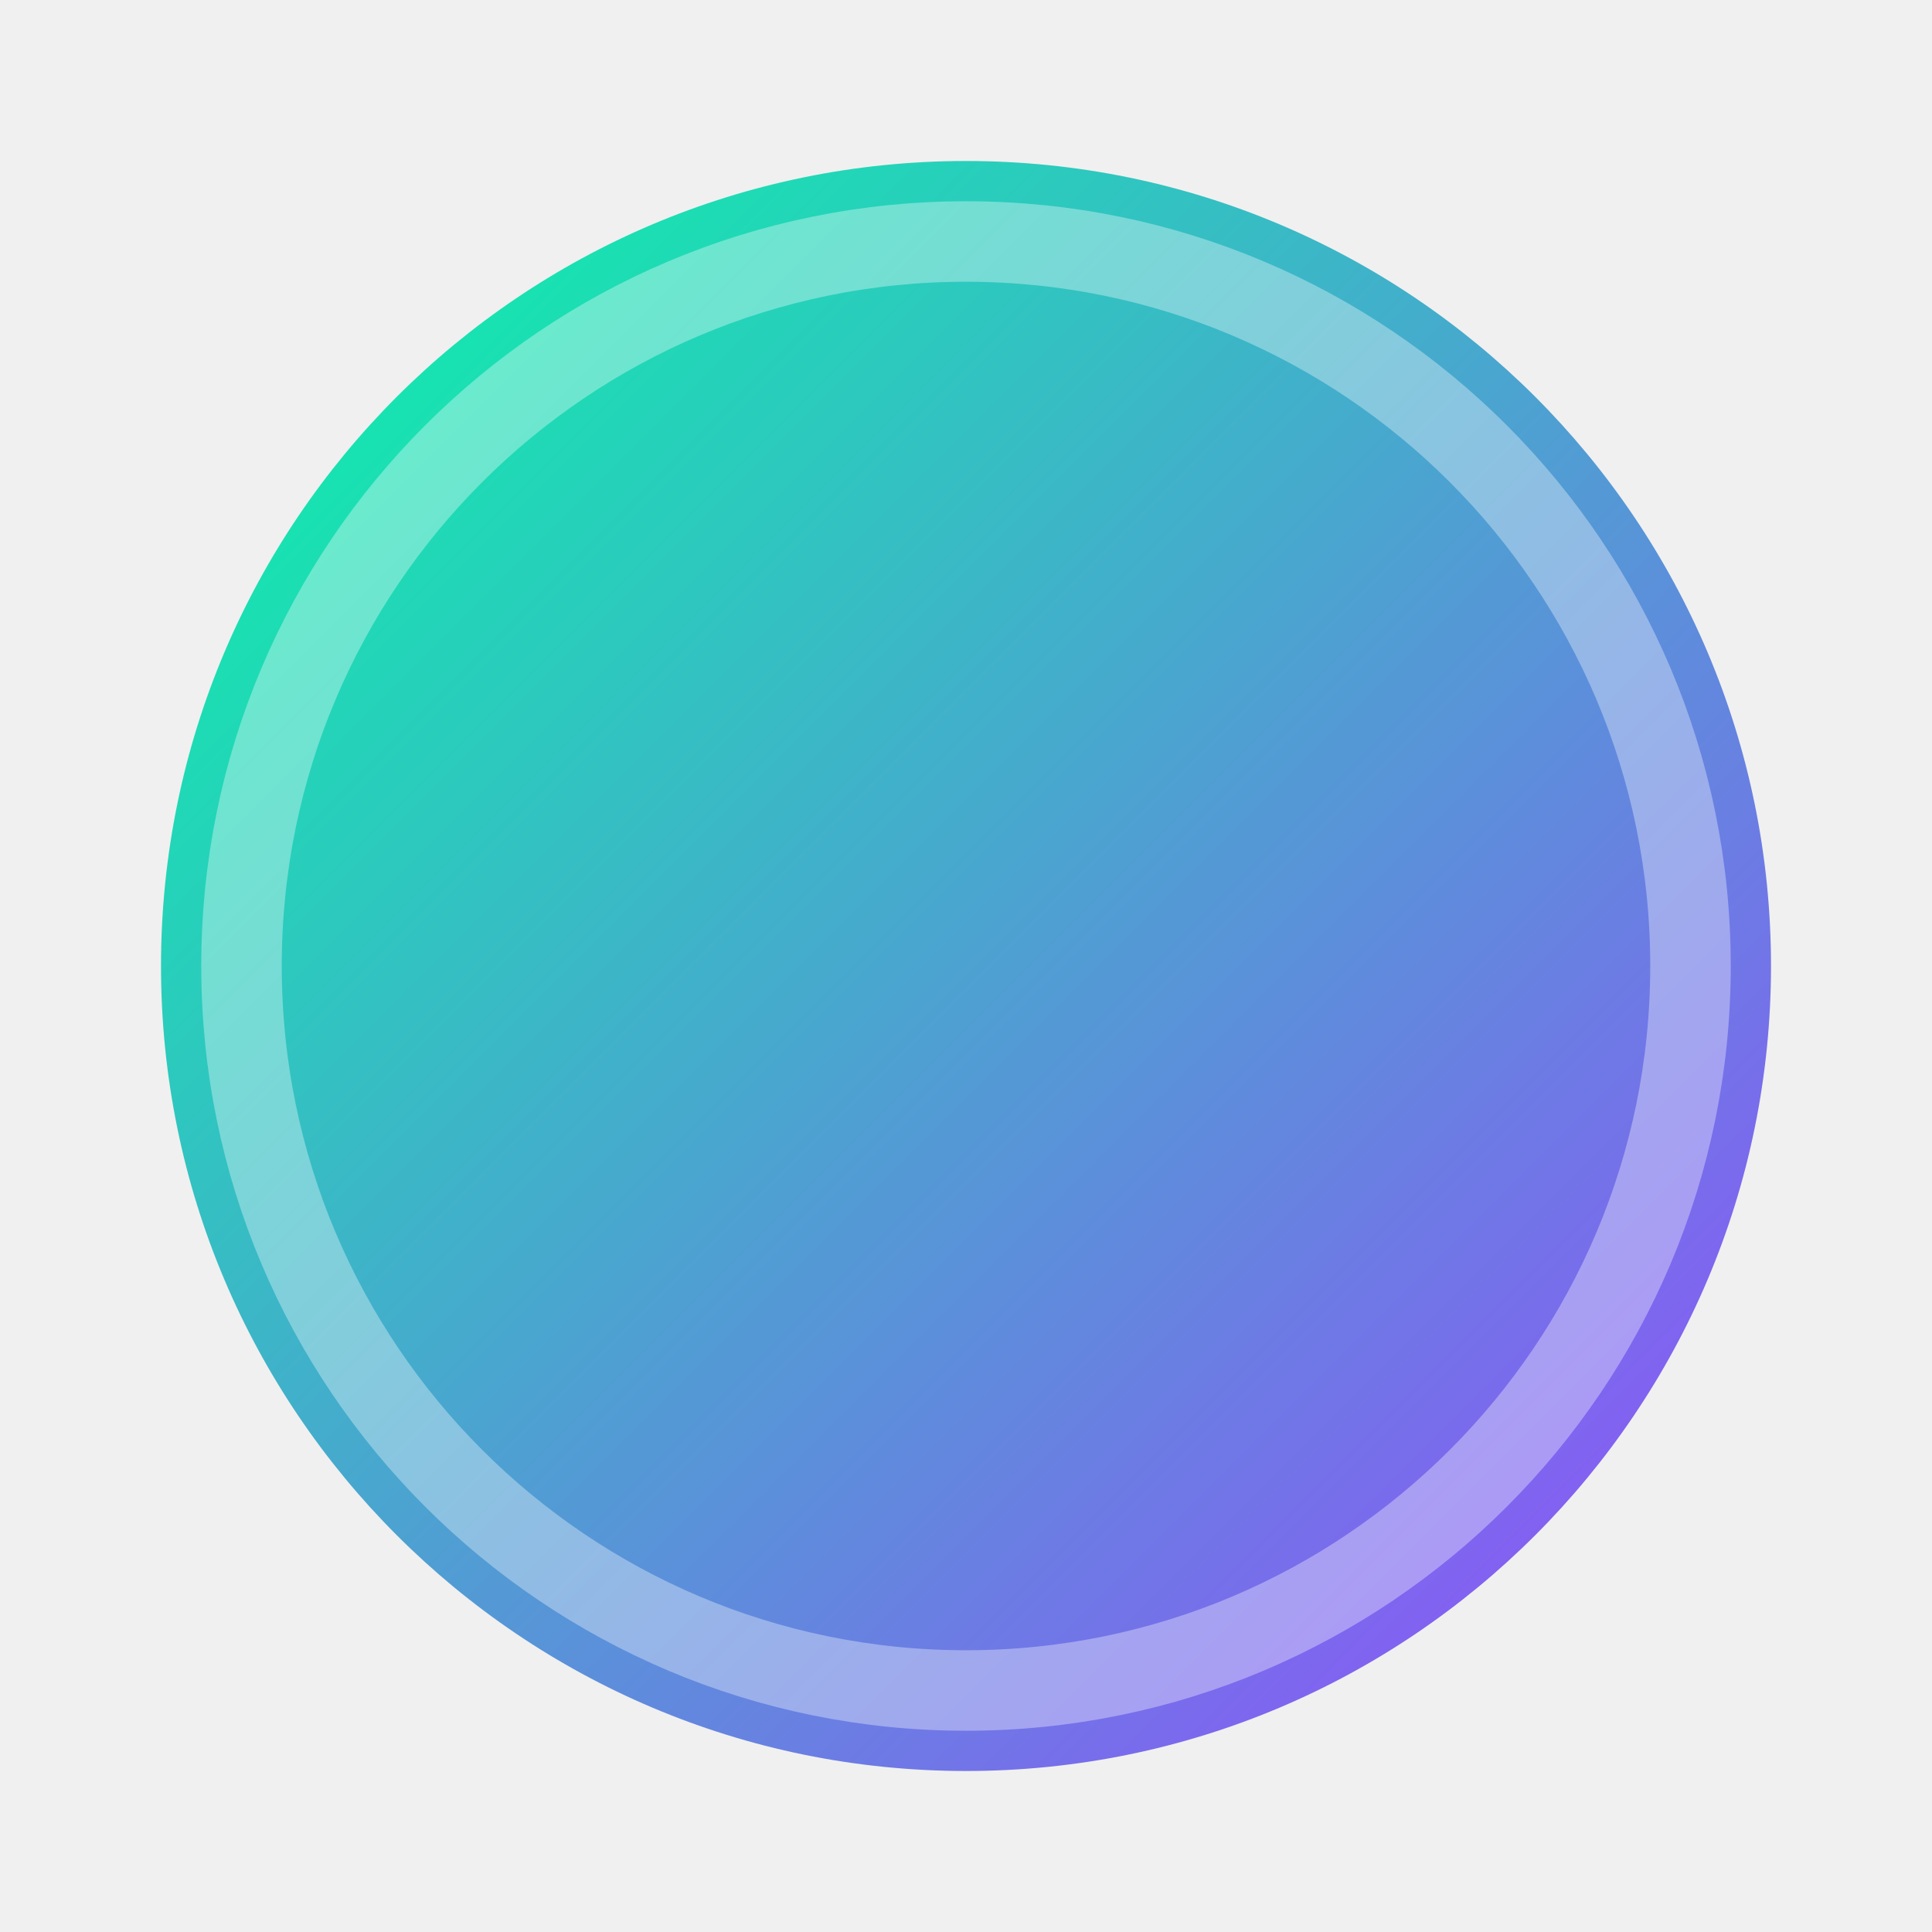
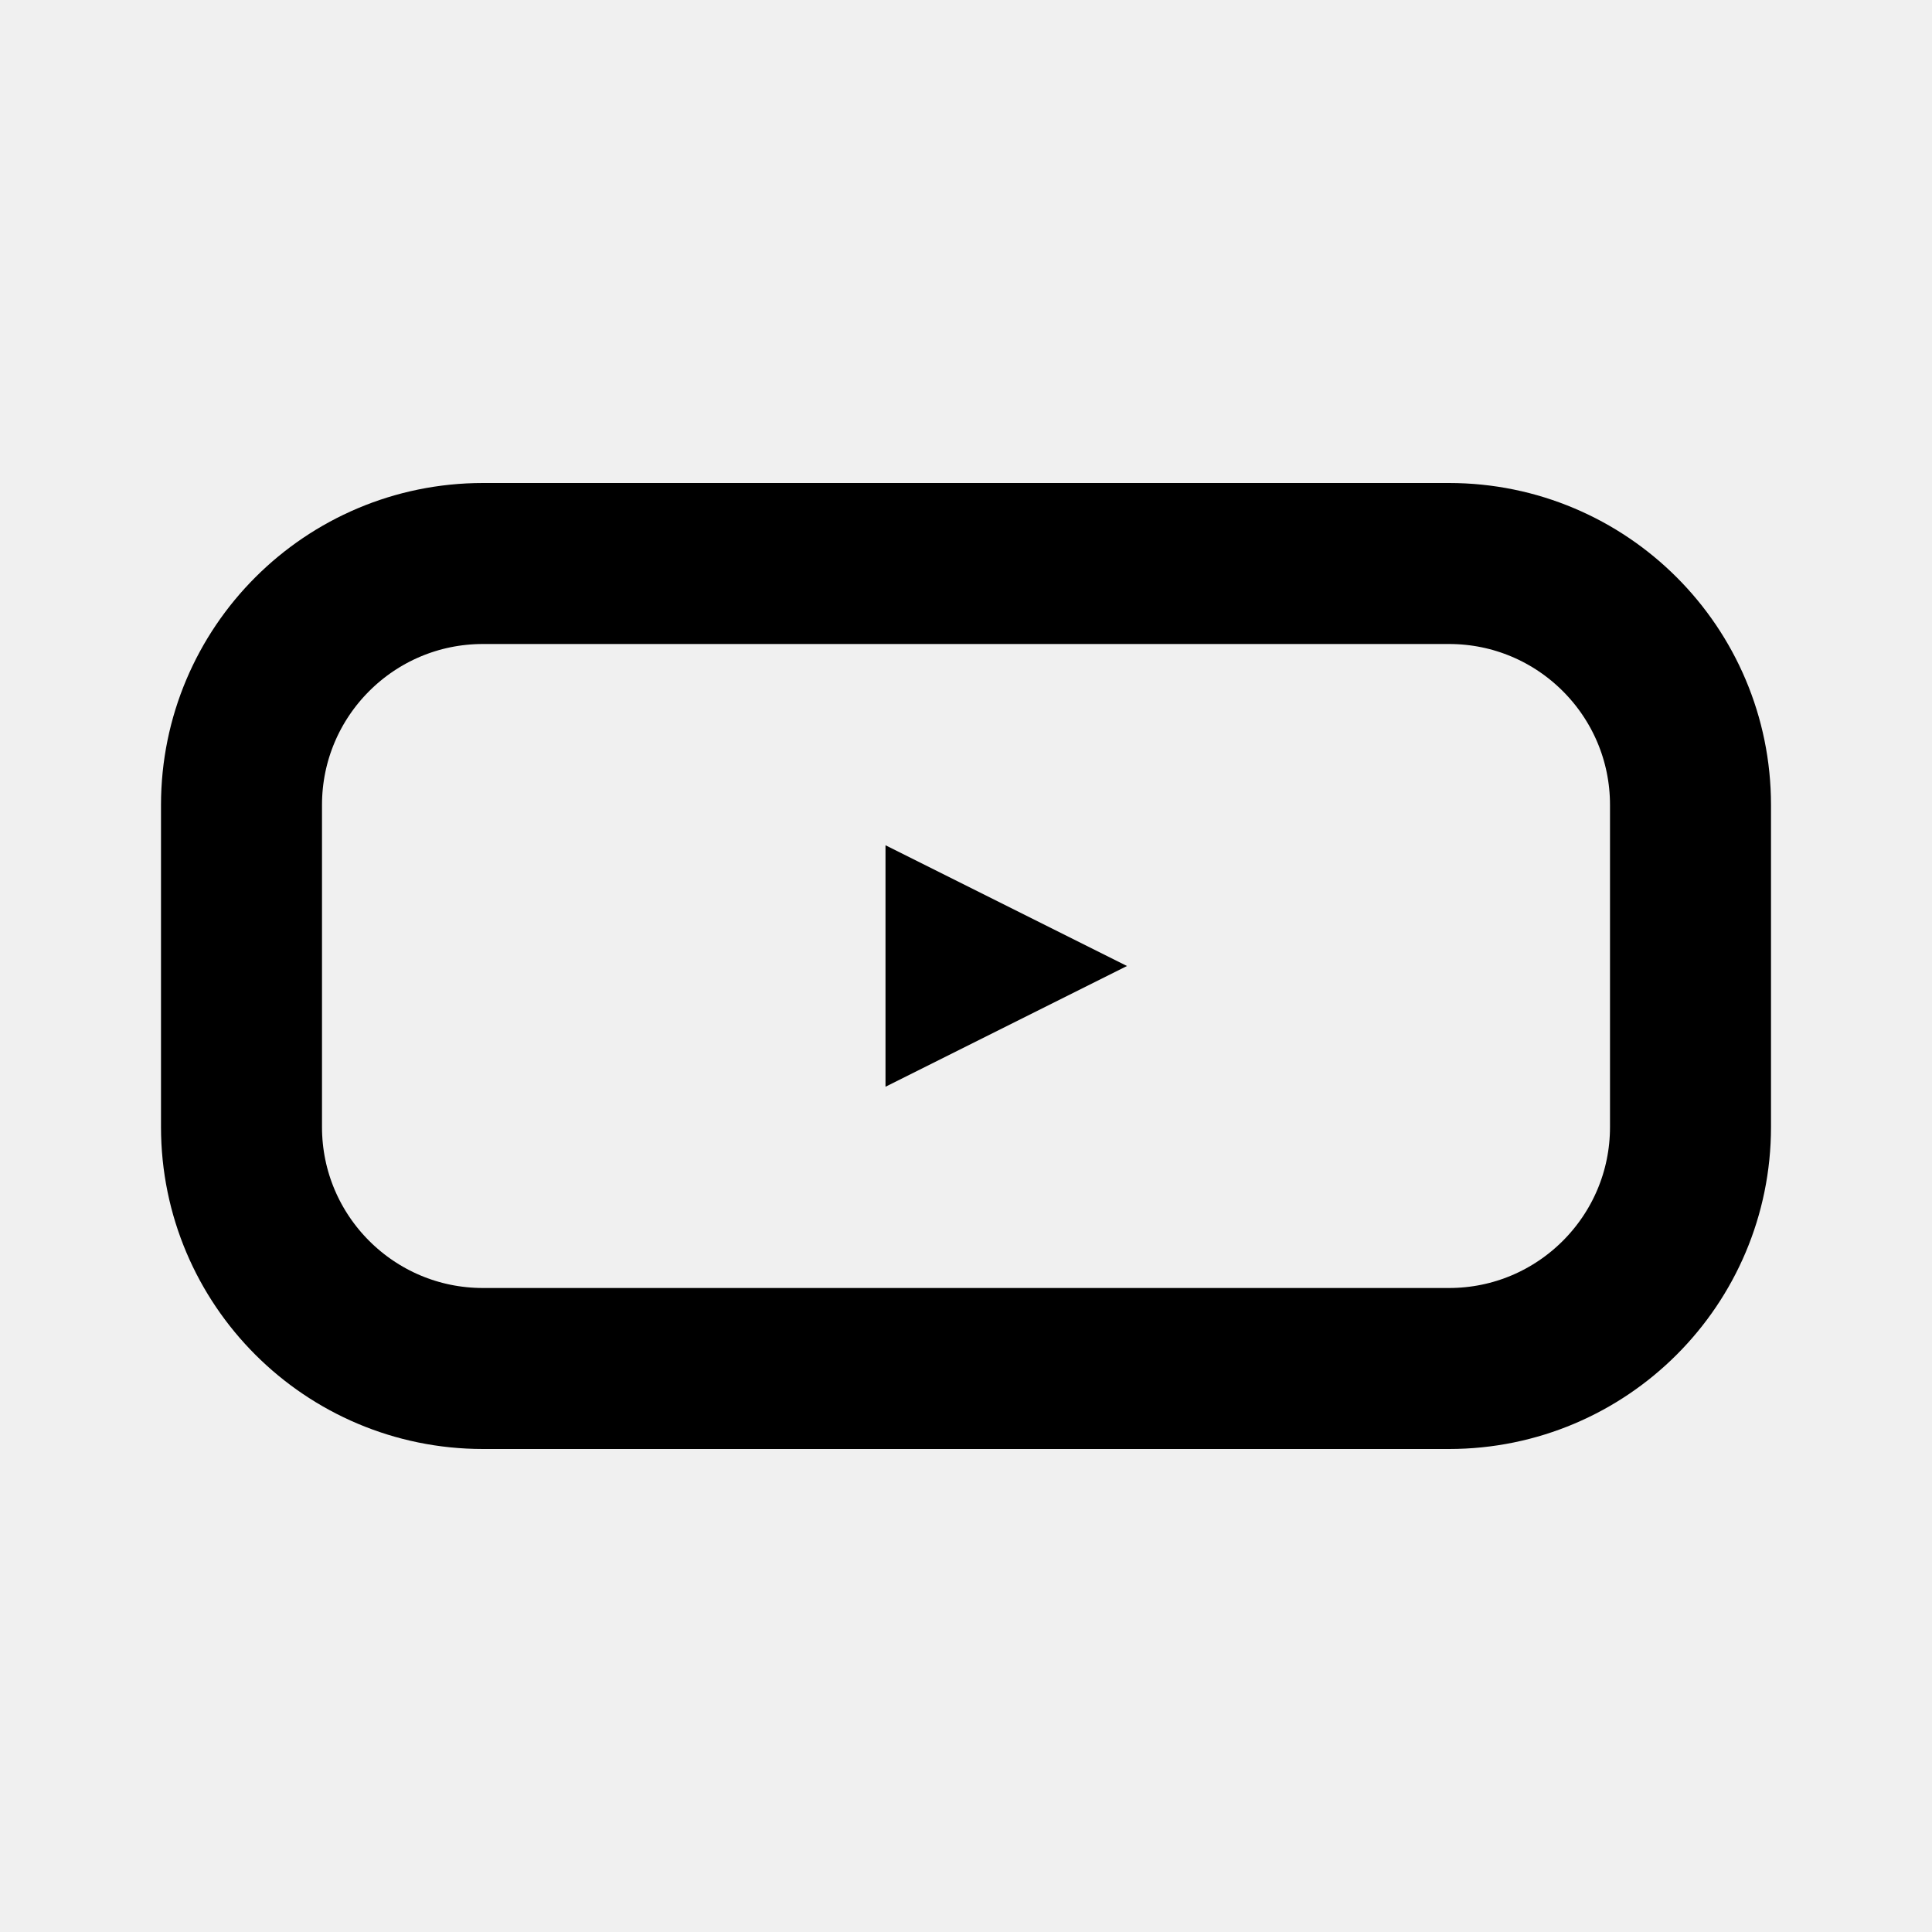
- <svg xmlns="http://www.w3.org/2000/svg" width="24" height="24" viewBox="0 0 24 24" role="img">
-   <defs>
-     <linearGradient id="grad" x1="0" y1="0" x2="1" y2="1">
-       <stop offset="0%" stop-color="#00FFA3" />
-       <stop offset="100%" stop-color="#9945FF" />
-     </linearGradient>
-   </defs>
-   <circle cx="12" cy="12" r="10" fill="url(#grad)" />
-   <circle cx="12" cy="12" r="9" fill="none" stroke="white" opacity="0.35" />
+ <svg xmlns="http://www.w3.org/2000/svg" viewBox="0 0 24 24" fill="none" stroke="currentColor" stroke-width="2" stroke-linecap="round" stroke-linejoin="round">
+   <rect x="3" y="7" width="18" height="10" rx="3" />
+   <path d="M11 10.5v3l3-1.5-3-1.5Z" fill="currentColor" stroke="none" />
</svg>
